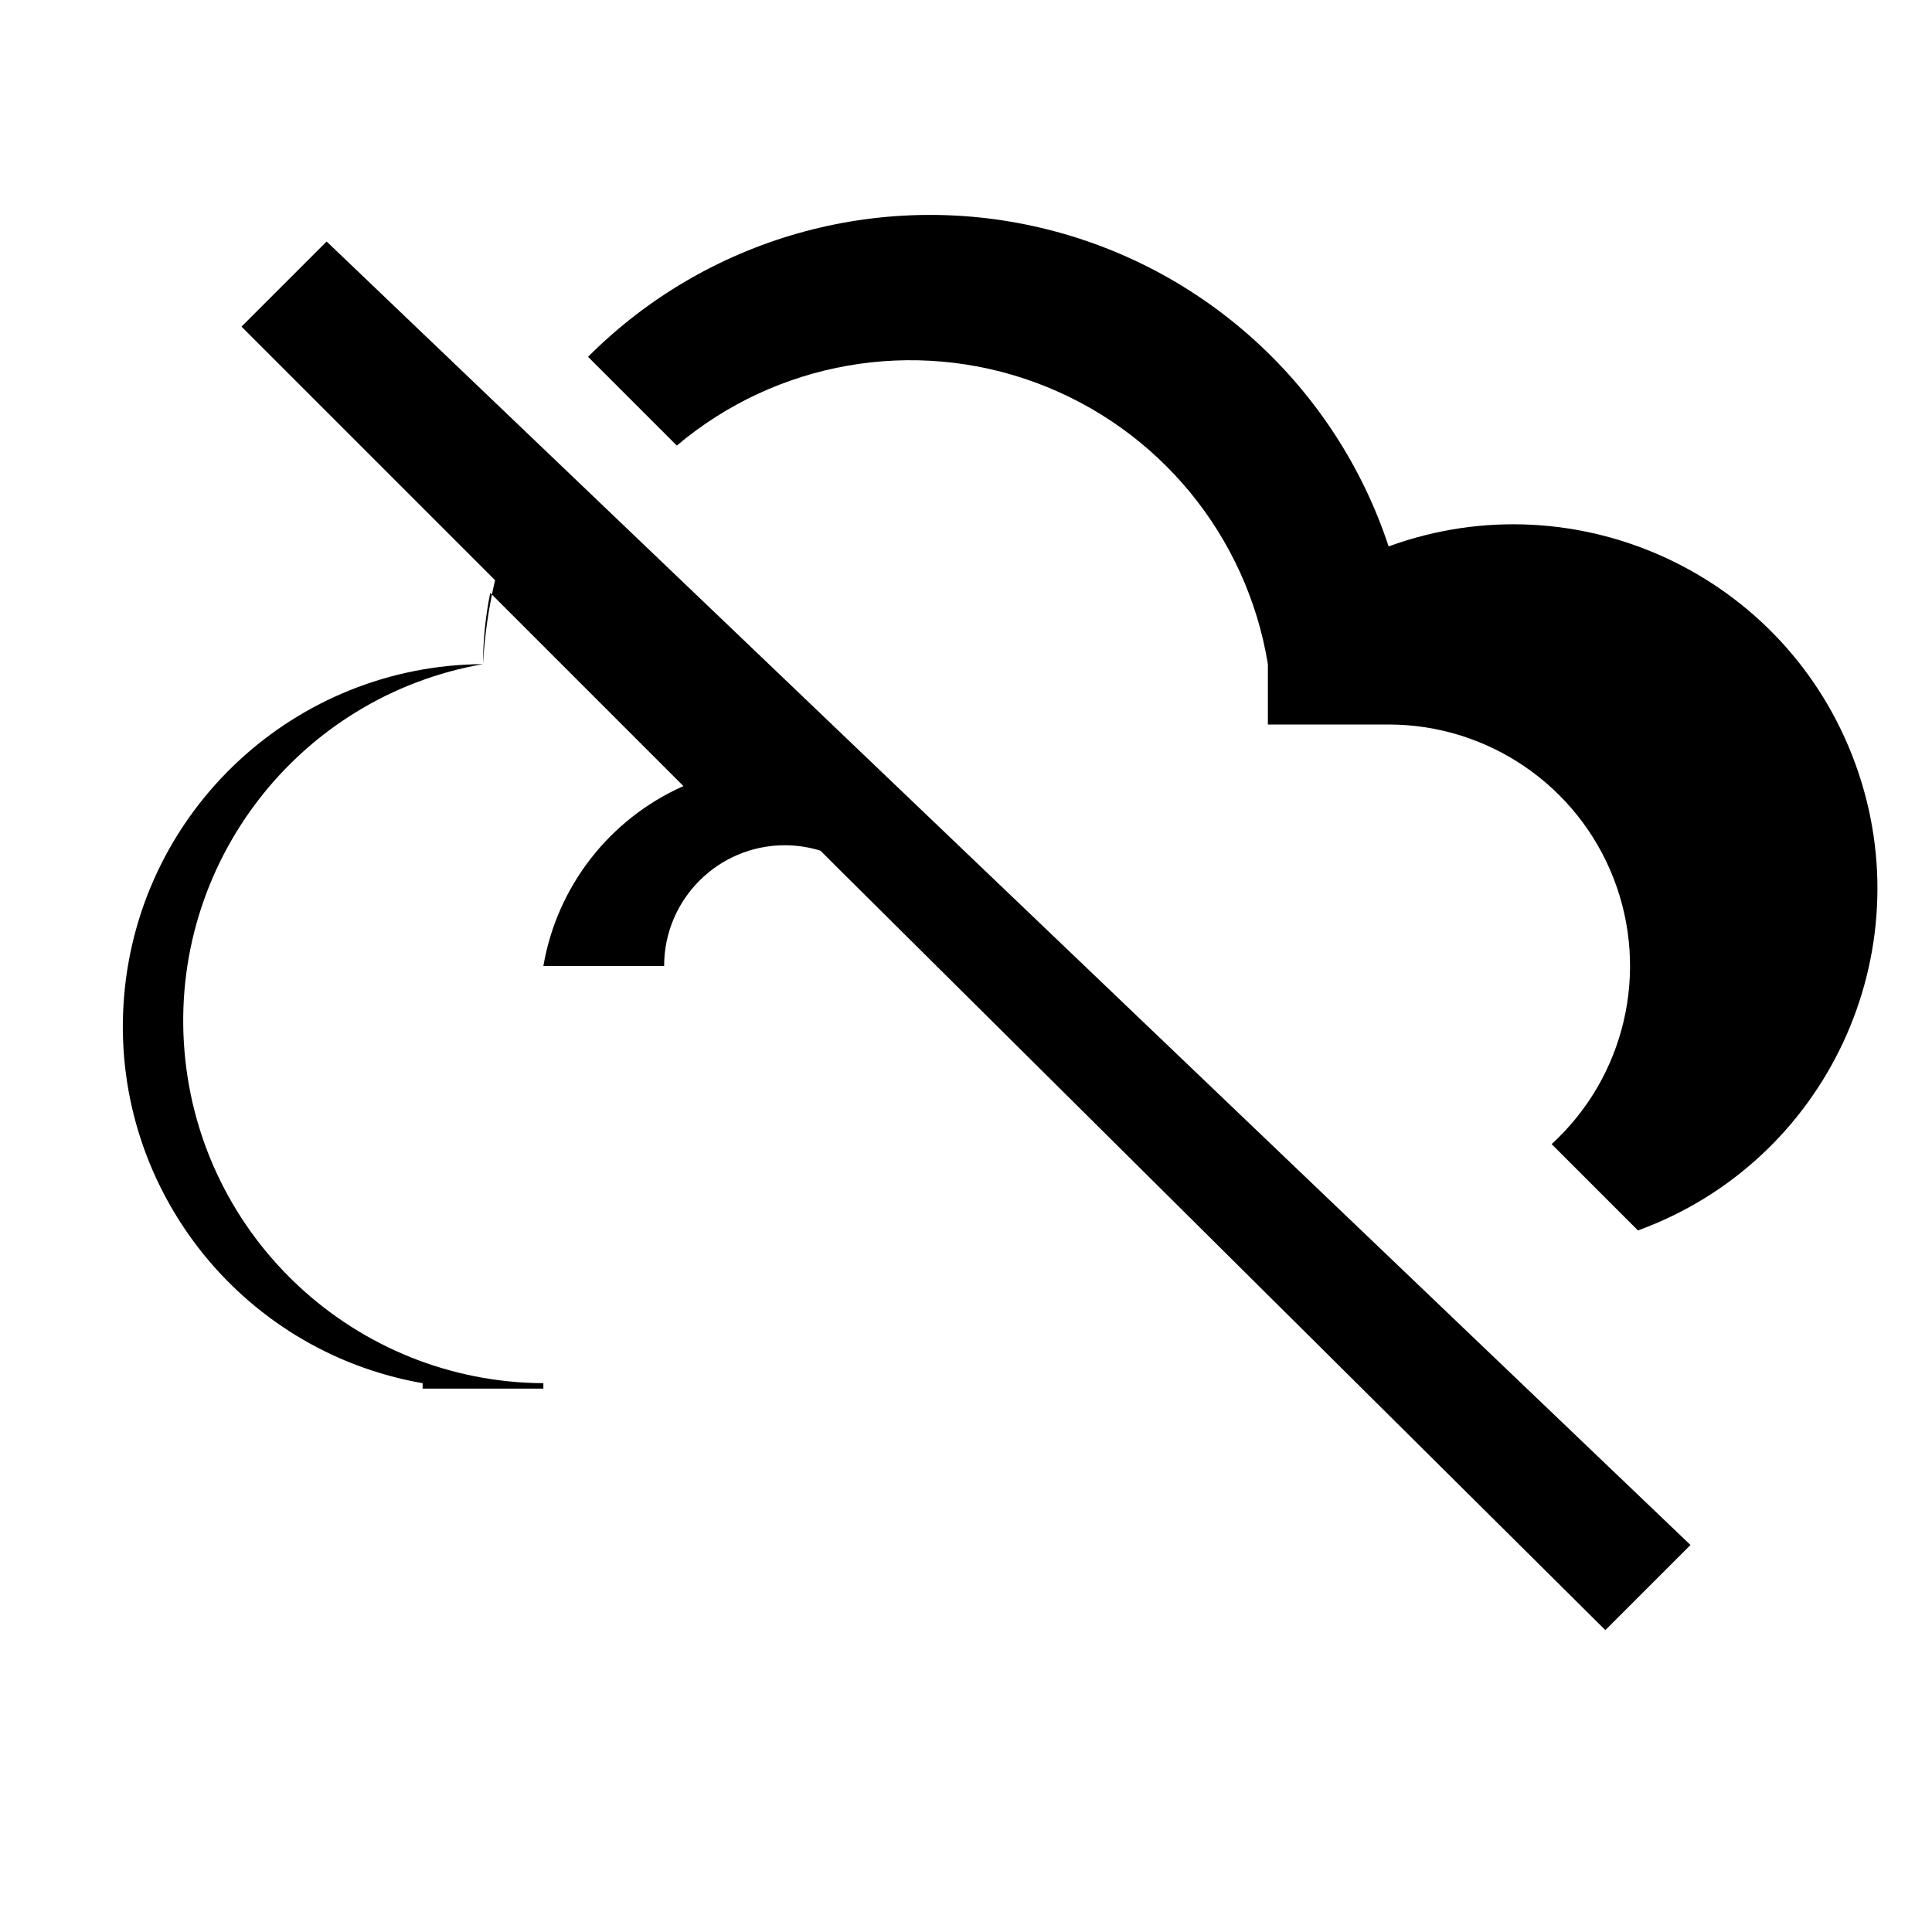
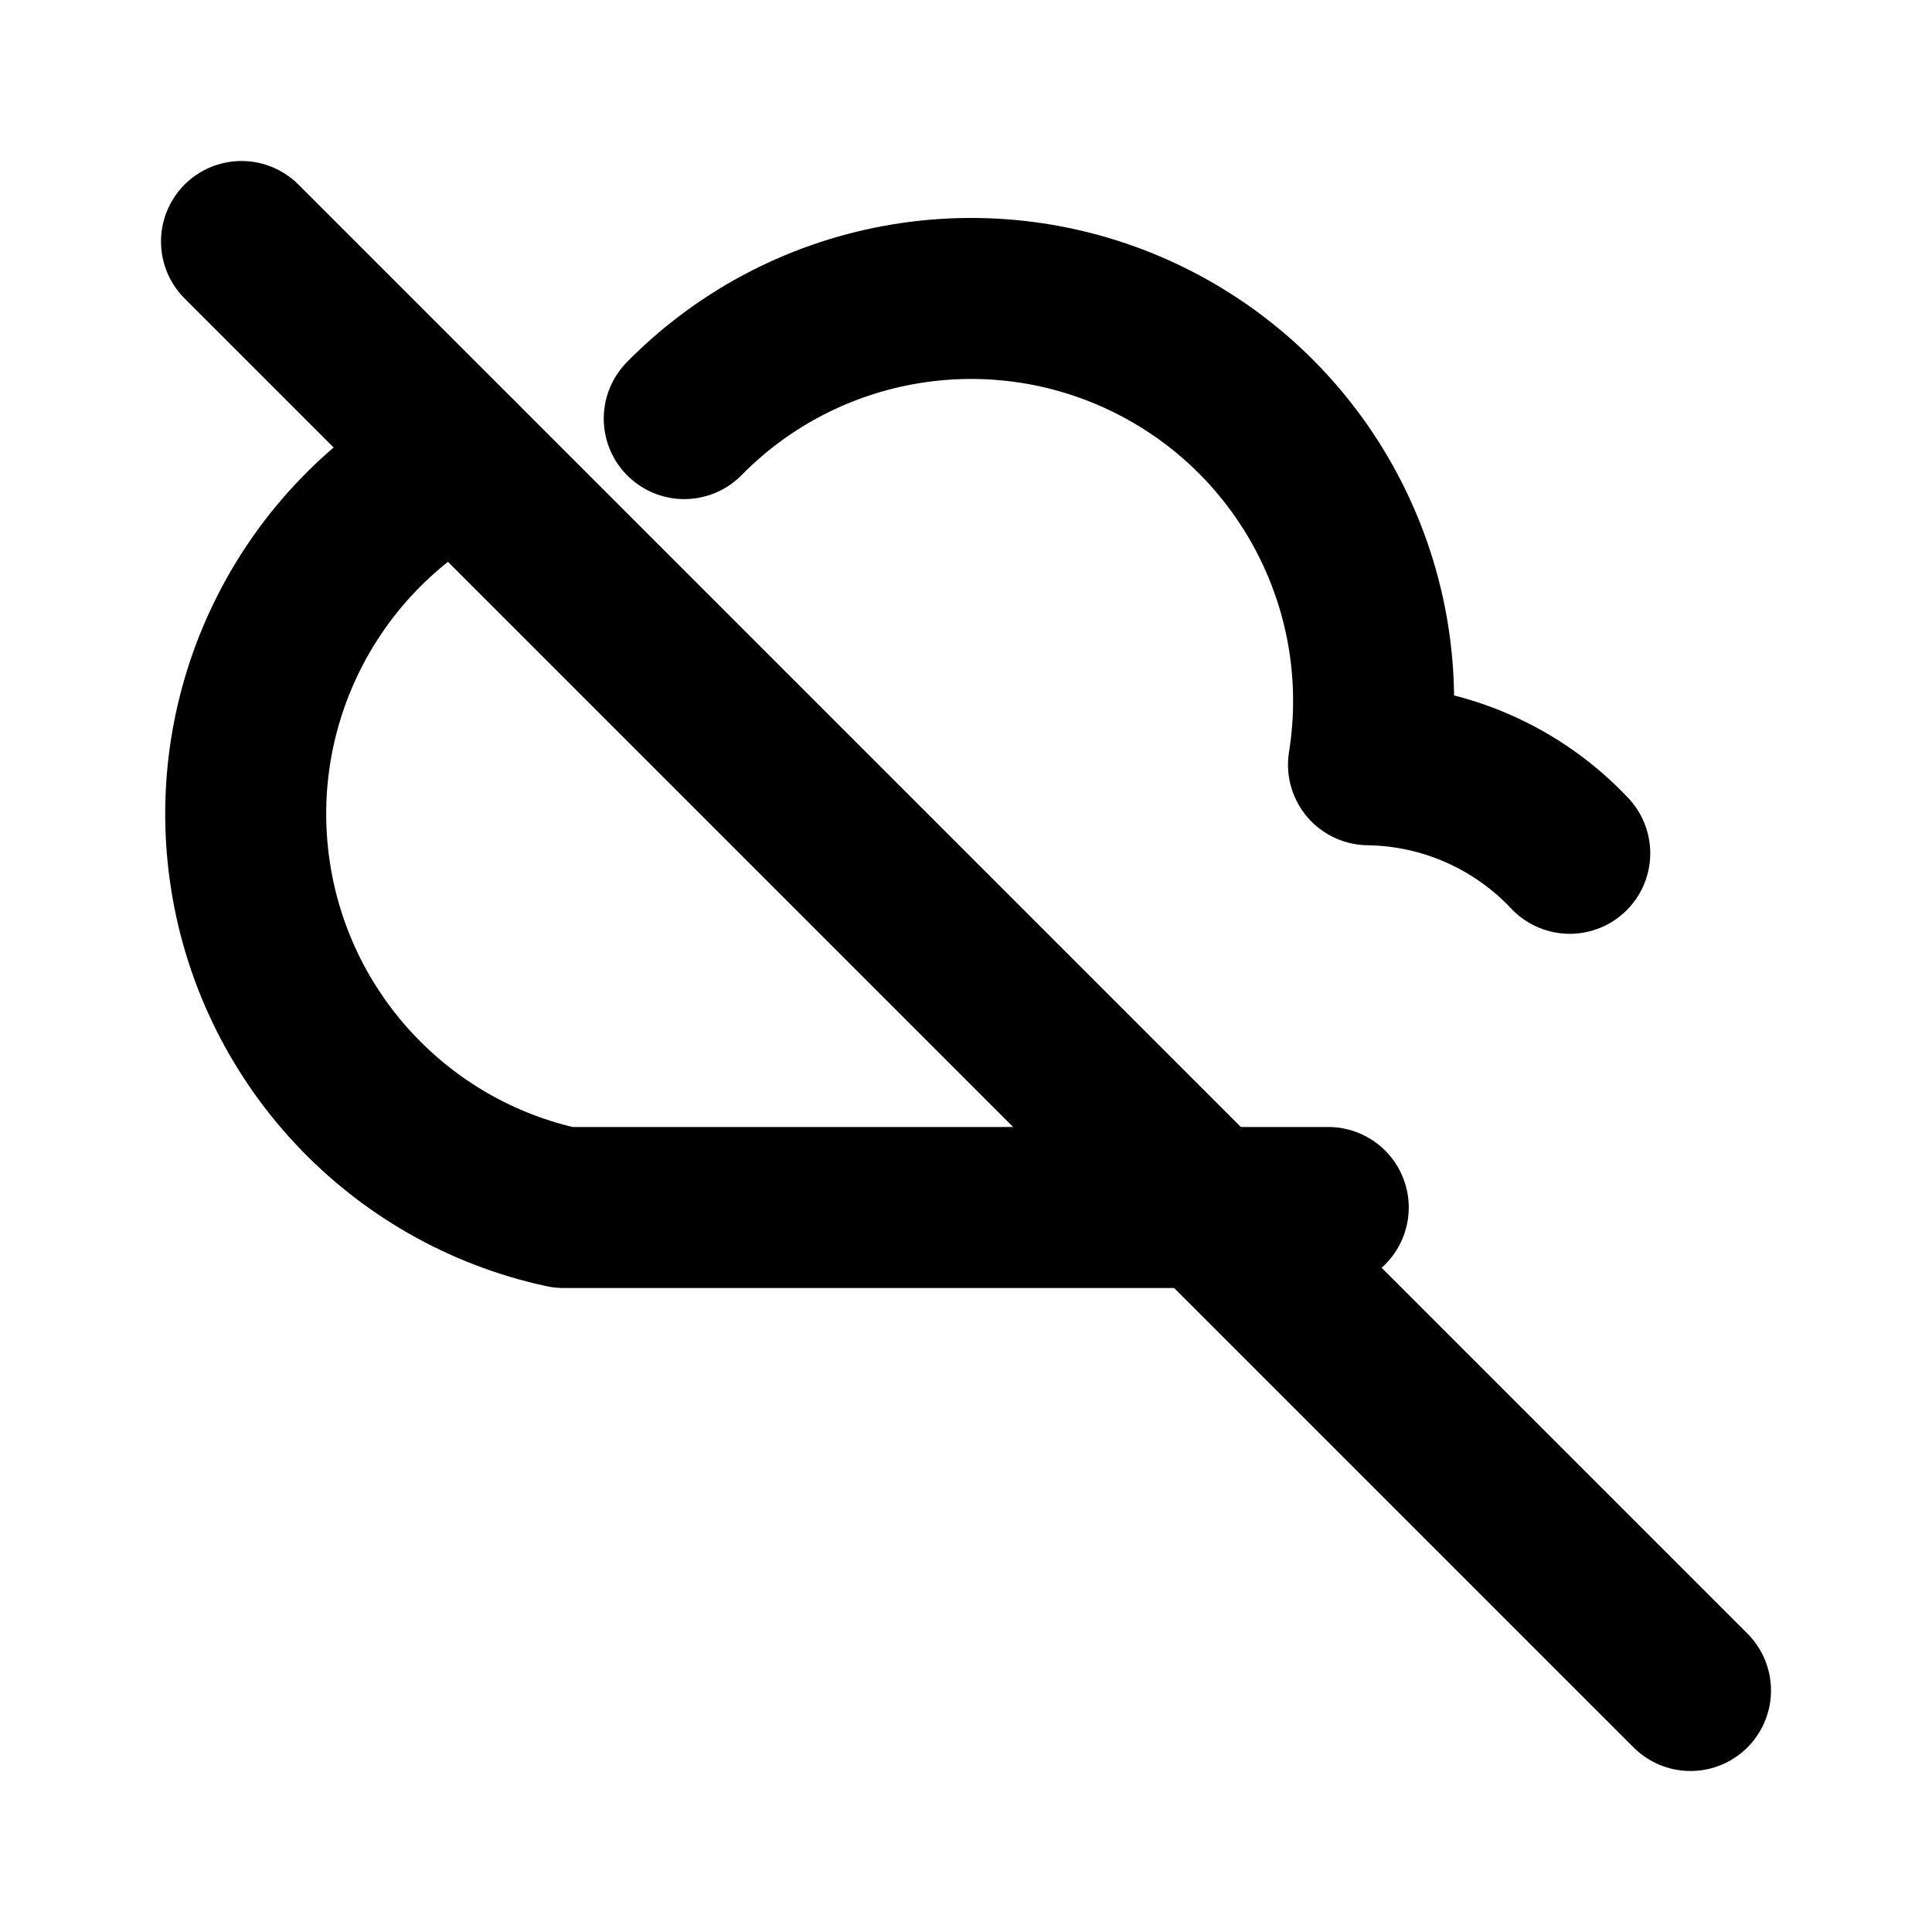
- <svg xmlns="http://www.w3.org/2000/svg" viewBox="0 0 32 32">
-   <path d="M5.41 4L4 5.41l4.2 4.2A8 8 0 0 0 8 11a6 6 0 0 0-1 11.91V23h2v-.09A6 6 0 0 1 8 11a6 6 0 0 1 .12-1.18l3.2 3.2A4 4 0 0 0 9 16h2a2 2 0 0 1 2-2a2 2 0 0 1 .59.09l.32.32L26.59 27L28 25.59zM23 9.05A8 8 0 0 0 9.74 5.91l1.47 1.47A6 6 0 0 1 21 11v1h2a4 4 0 0 1 2.7 6.95l1.43 1.43A6 6 0 0 0 23 9.05" />
+ <svg xmlns="http://www.w3.org/2000/svg" viewBox="0 0 24 24" fill="none" stroke="#000" stroke-width="2" stroke-linecap="round" stroke-linejoin="round">
+   <path d="M3 3l18 18" />
+   <path d="M8.5 5.2A5 5 0 0 1 17 9.5a3.5 3.5 0 0 1 2.5 1.1" />
+   <path d="M5.7 5.7A5 5 0 0 0 7 15h9.5" />
</svg>
